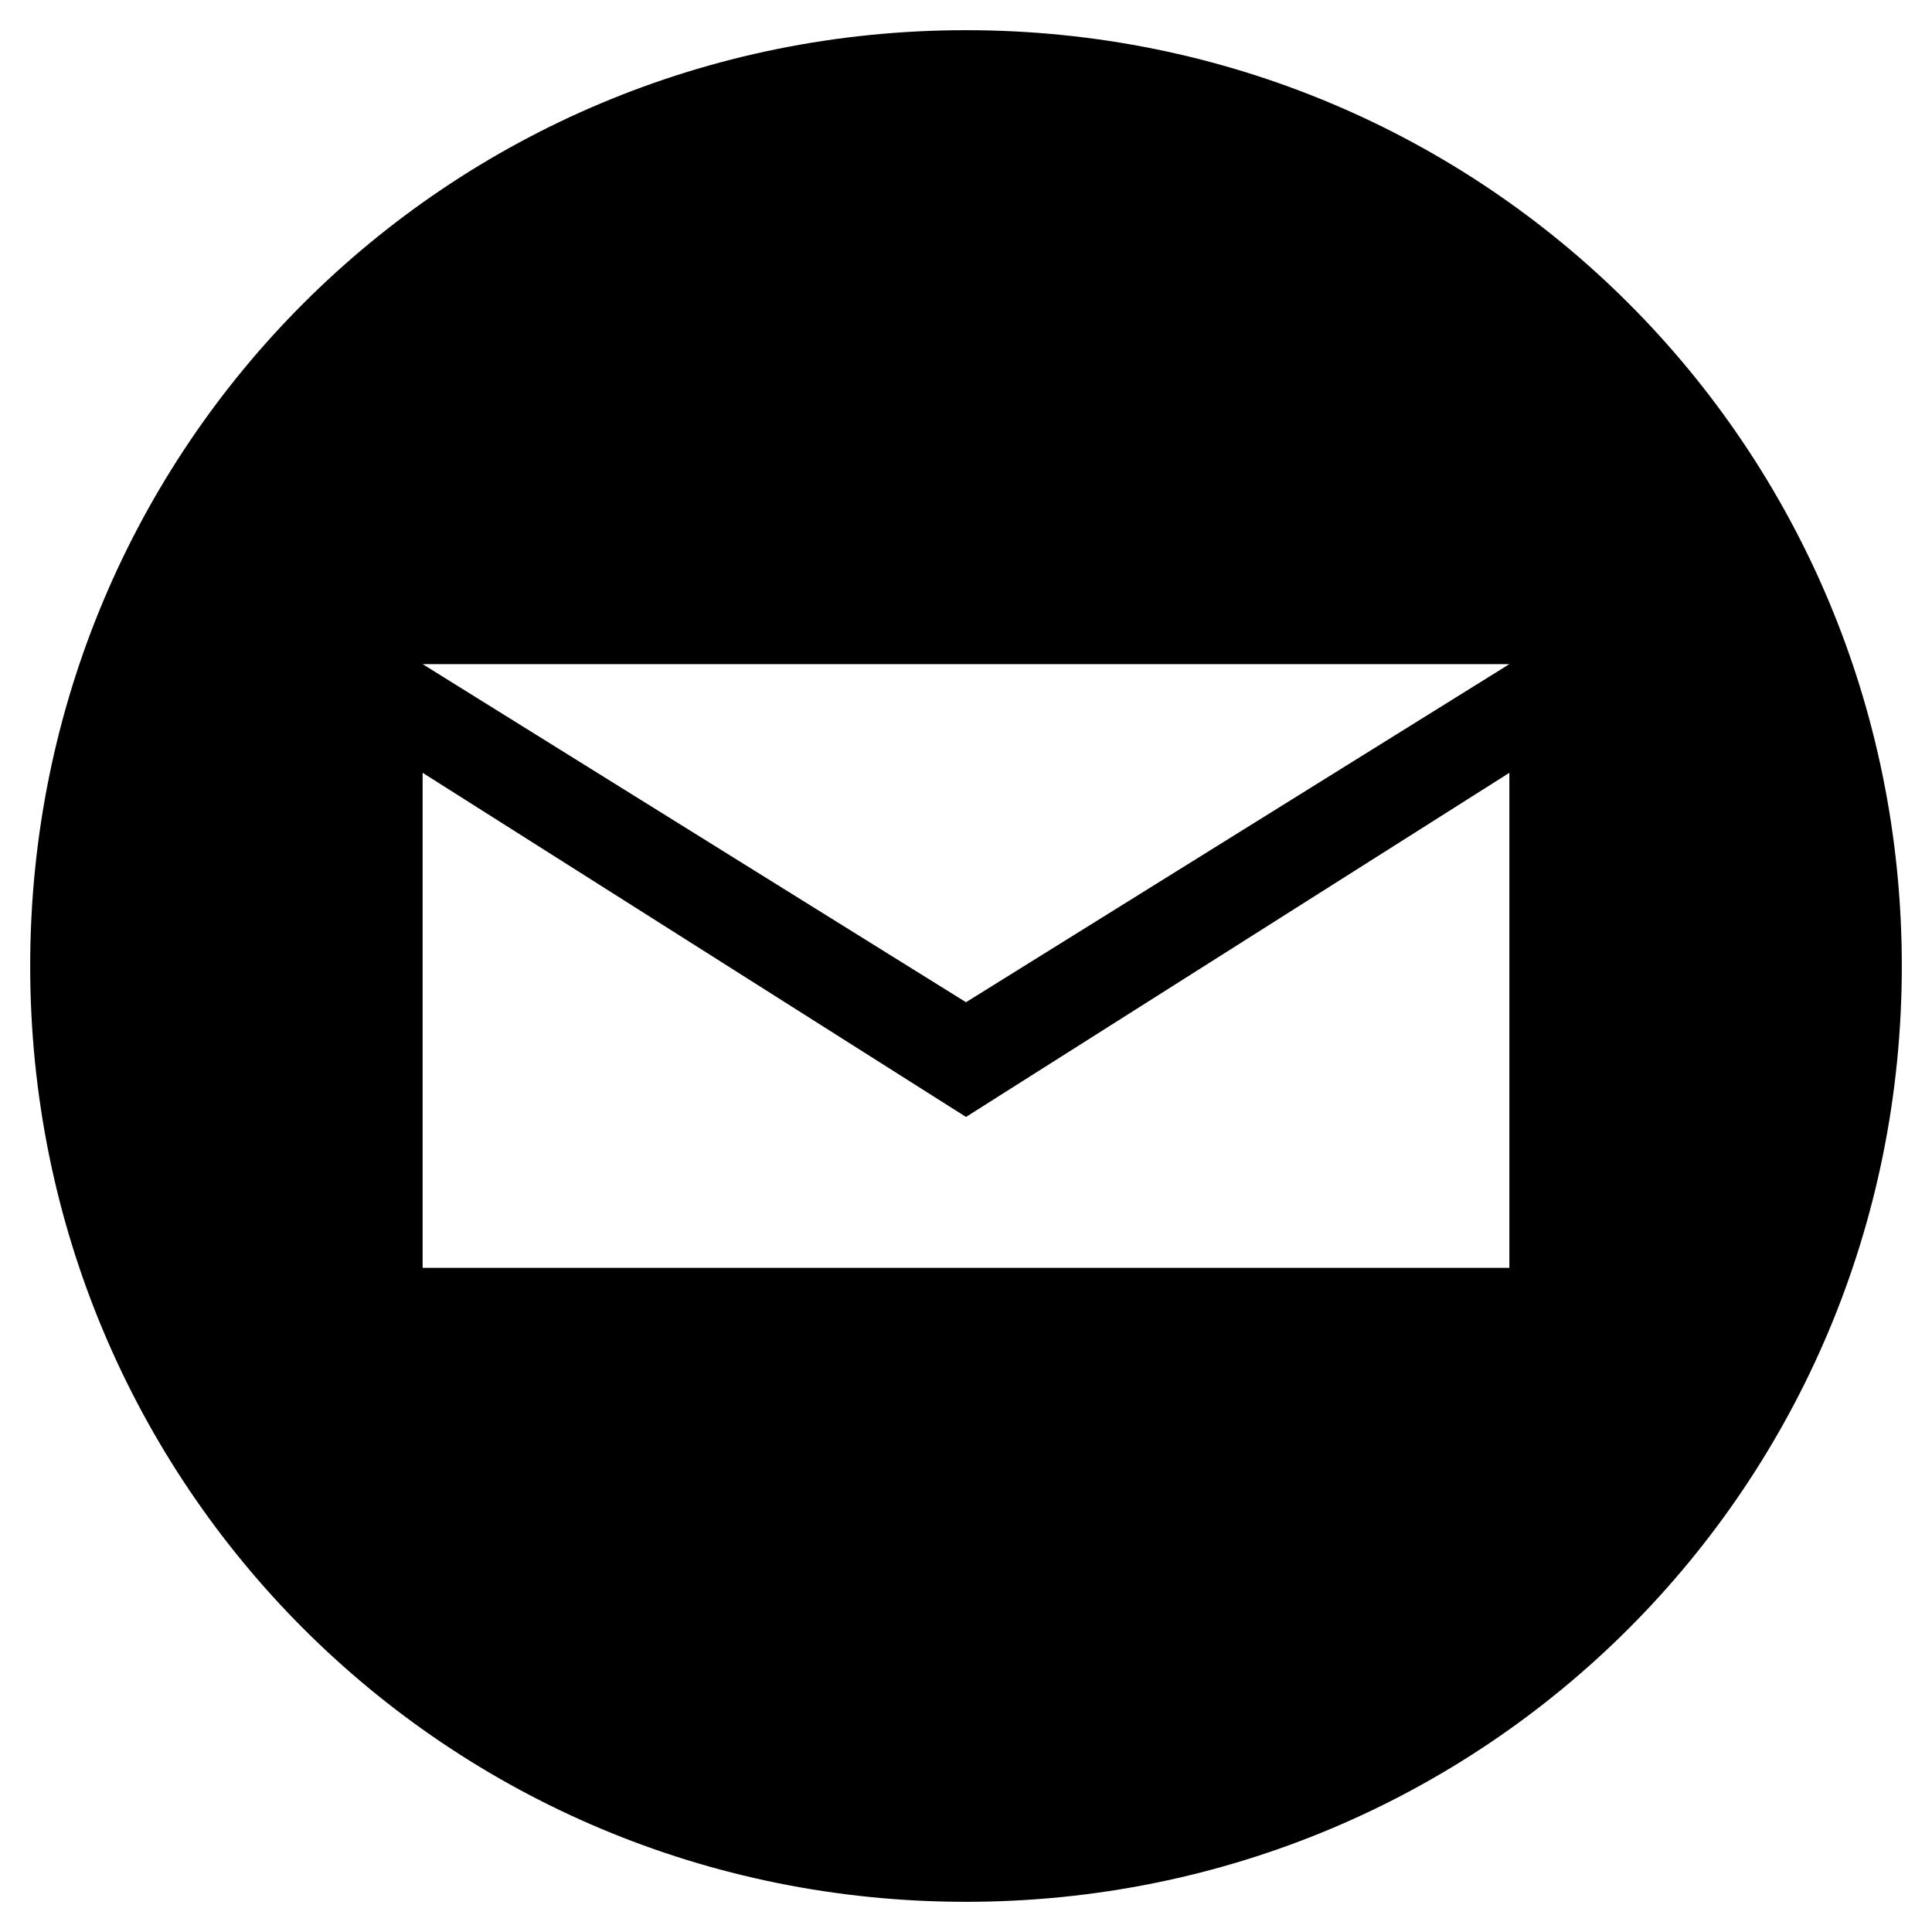
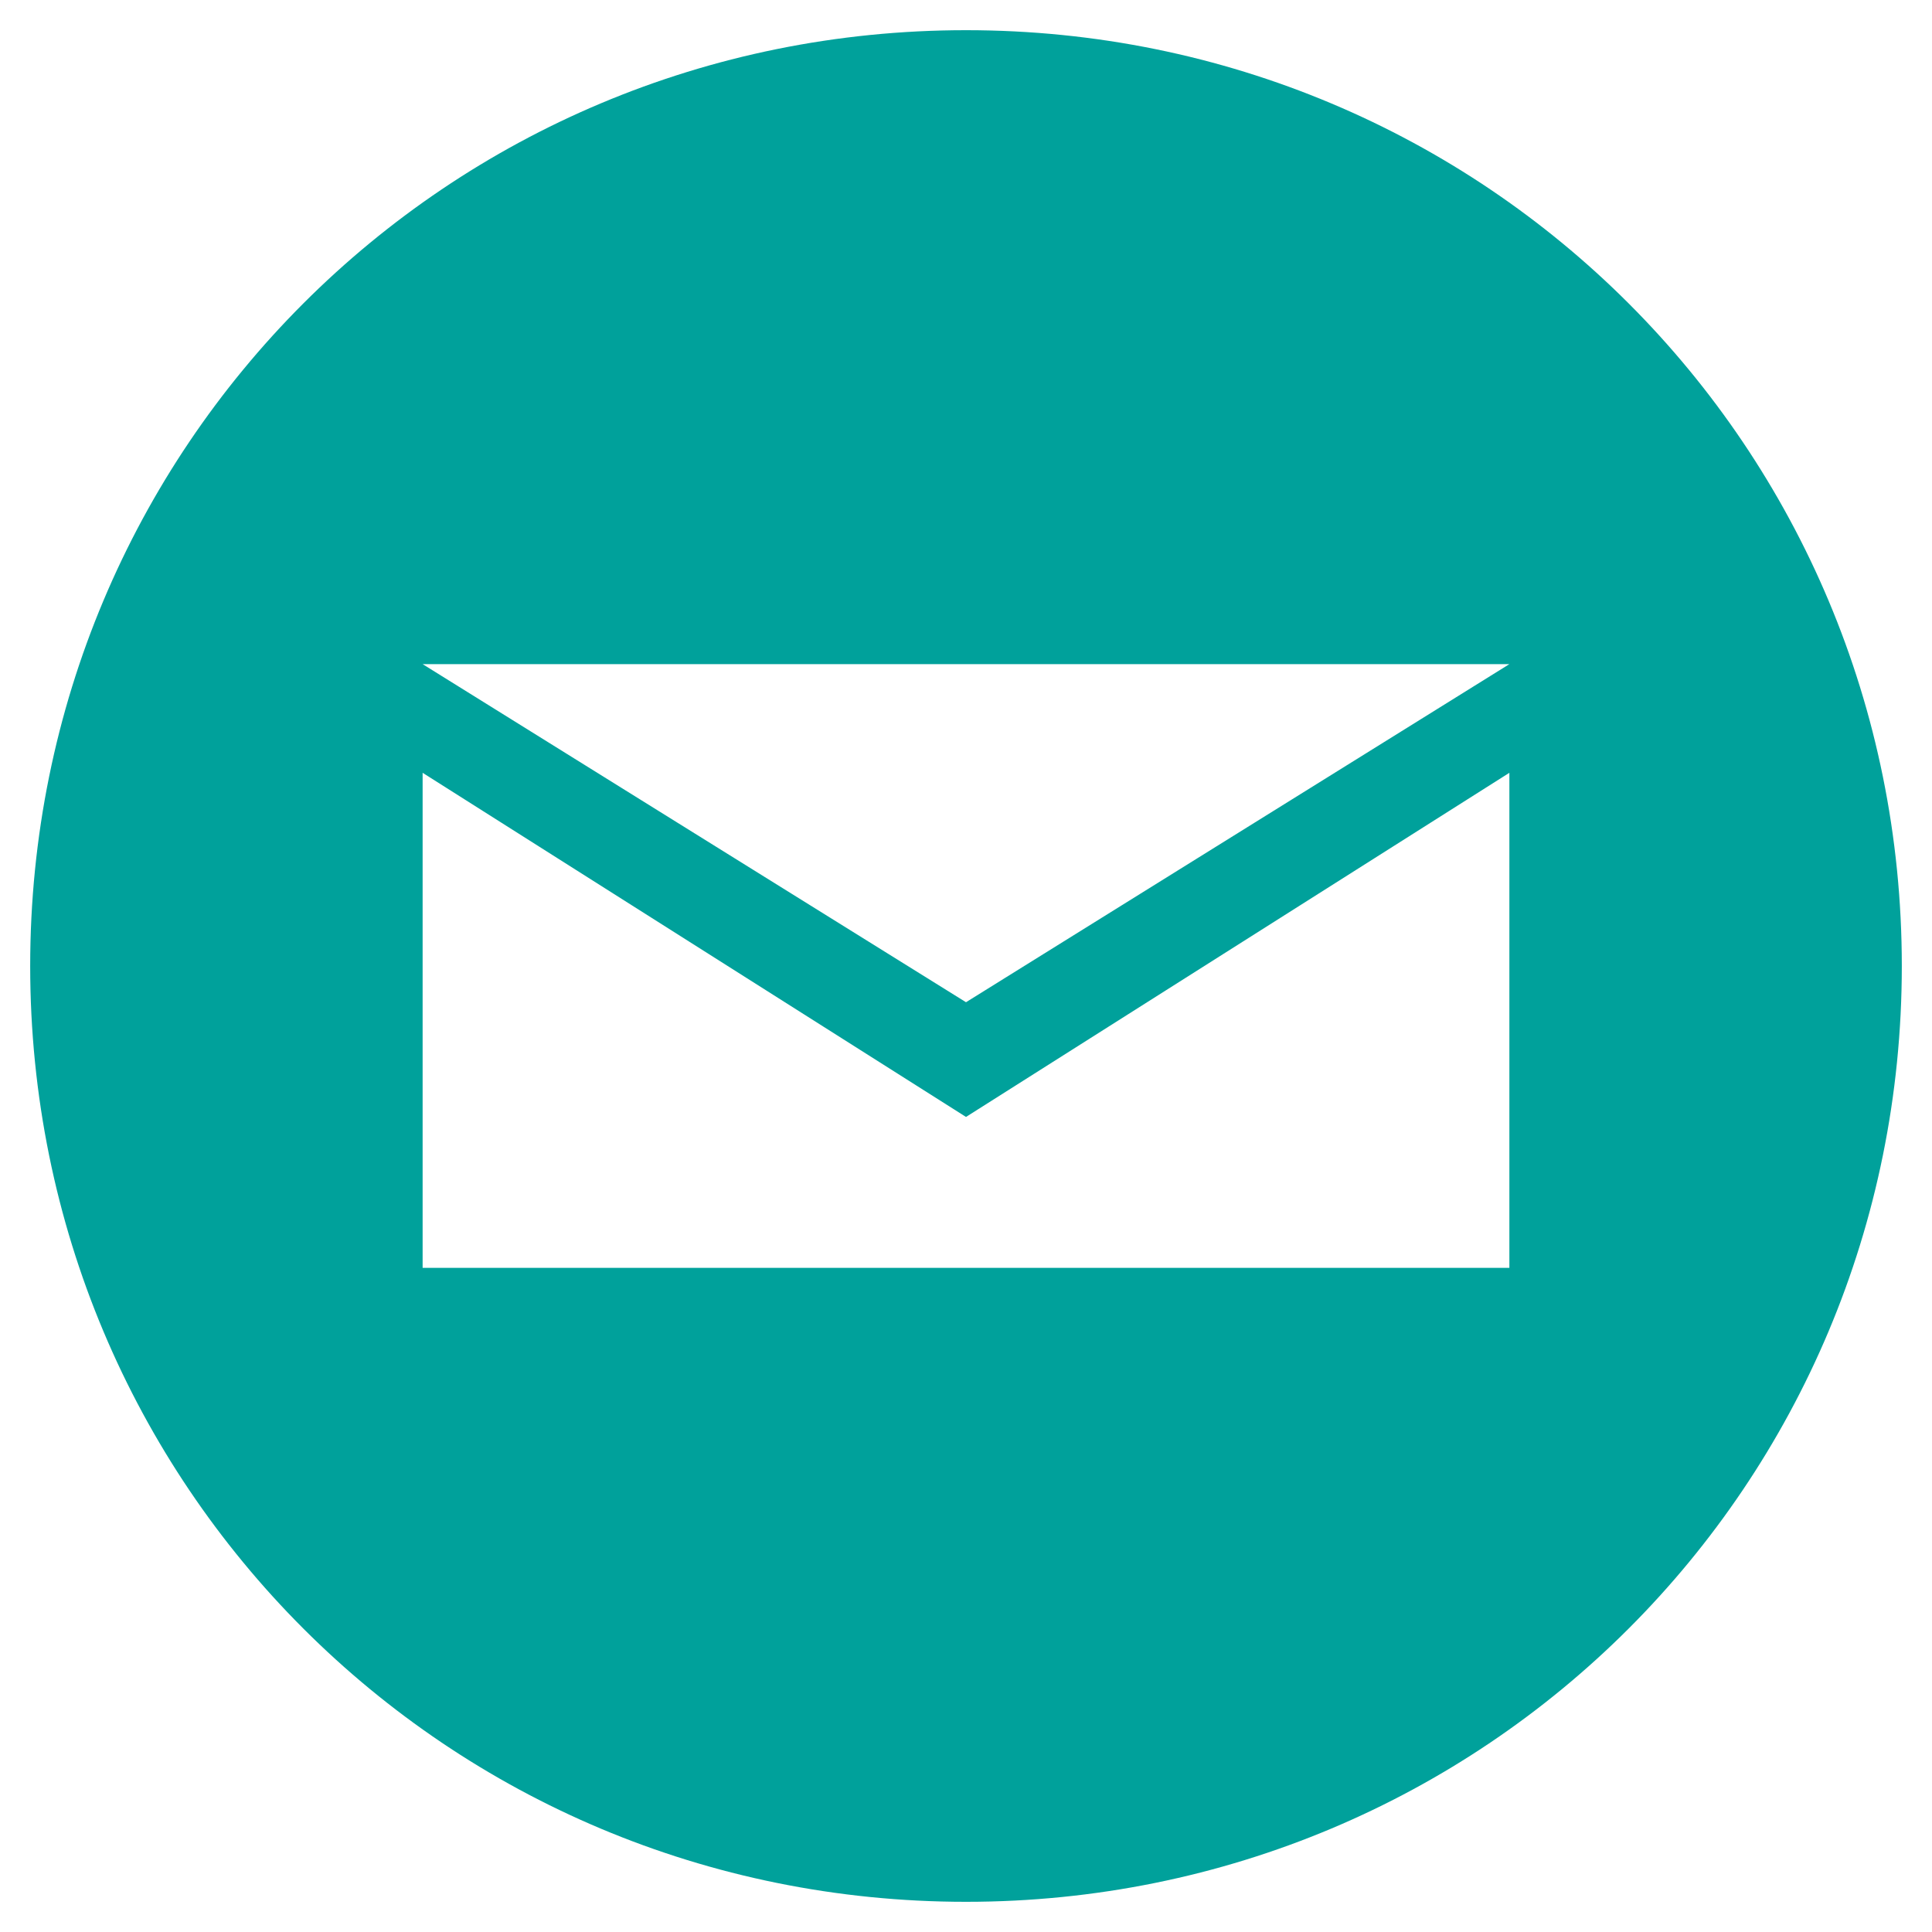
- <svg xmlns="http://www.w3.org/2000/svg" width="32" height="32" viewBox="0 0 32 32">
-   <path d="M16 .5c-8.6 0-15.5 6.9-15.5 15.5s6.9 15.5 15.5 15.5 15.5-6.9 15.5-15.5-6.9-15.5-15.5-15.5zm9 20.5h-18v-8.2l9 5.7 9-5.7v8.2zm0-10l-9 5.6-9-5.6h18z" />
+ <svg xmlns="http://www.w3.org/2000/svg" version="1.1" id="Layer_1" x="0px" y="0px" width="32px" height="32px" viewBox="-379 291 32 32" style="enable-background:new -379 291 32 32;" xml:space="preserve">
+   <style type="text/css">
+ 	.st0{fill:#00A19B;}
+ </style>
+   <path class="st0" d="M-363,291.5c-8.6,0-15.5,6.9-15.5,15.5s6.9,15.5,15.5,15.5s15.5-6.9,15.5-15.5S-354.4,291.5-363,291.5z   M-354,312h-18v-8.2l9,5.7l9-5.7V312z M-354,302l-9,5.6l-9-5.6H-354z" />
</svg>
